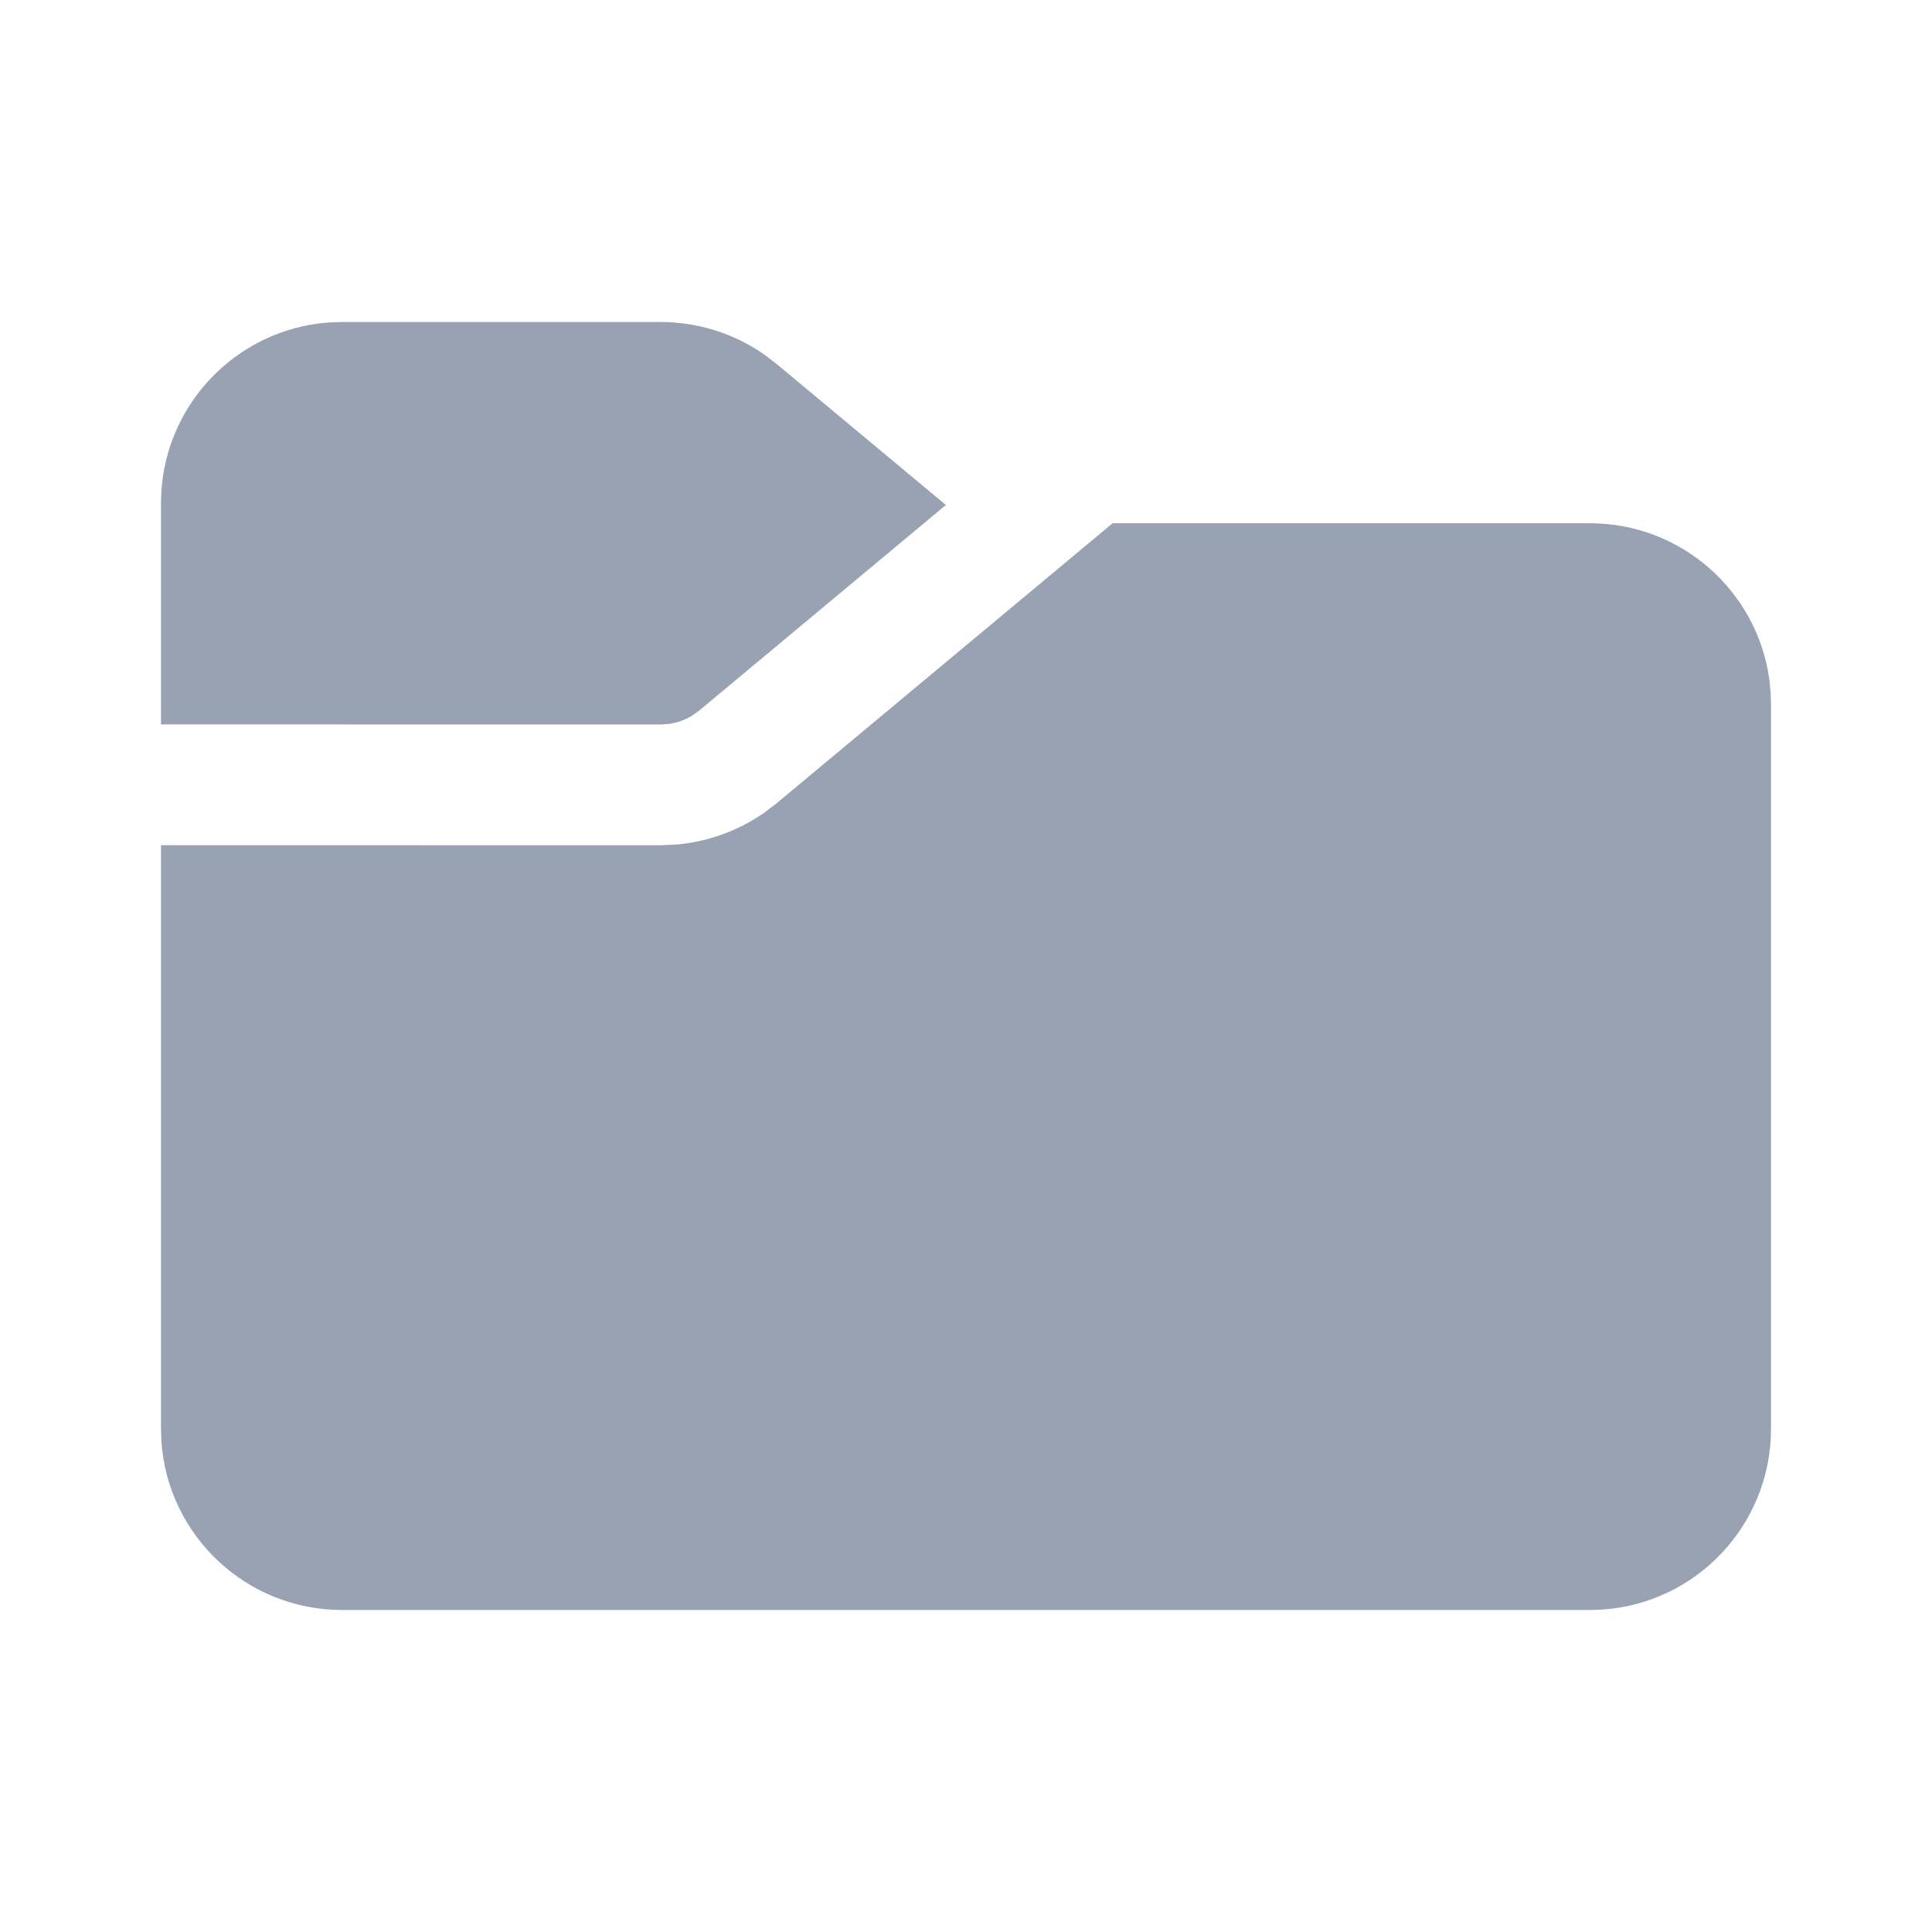
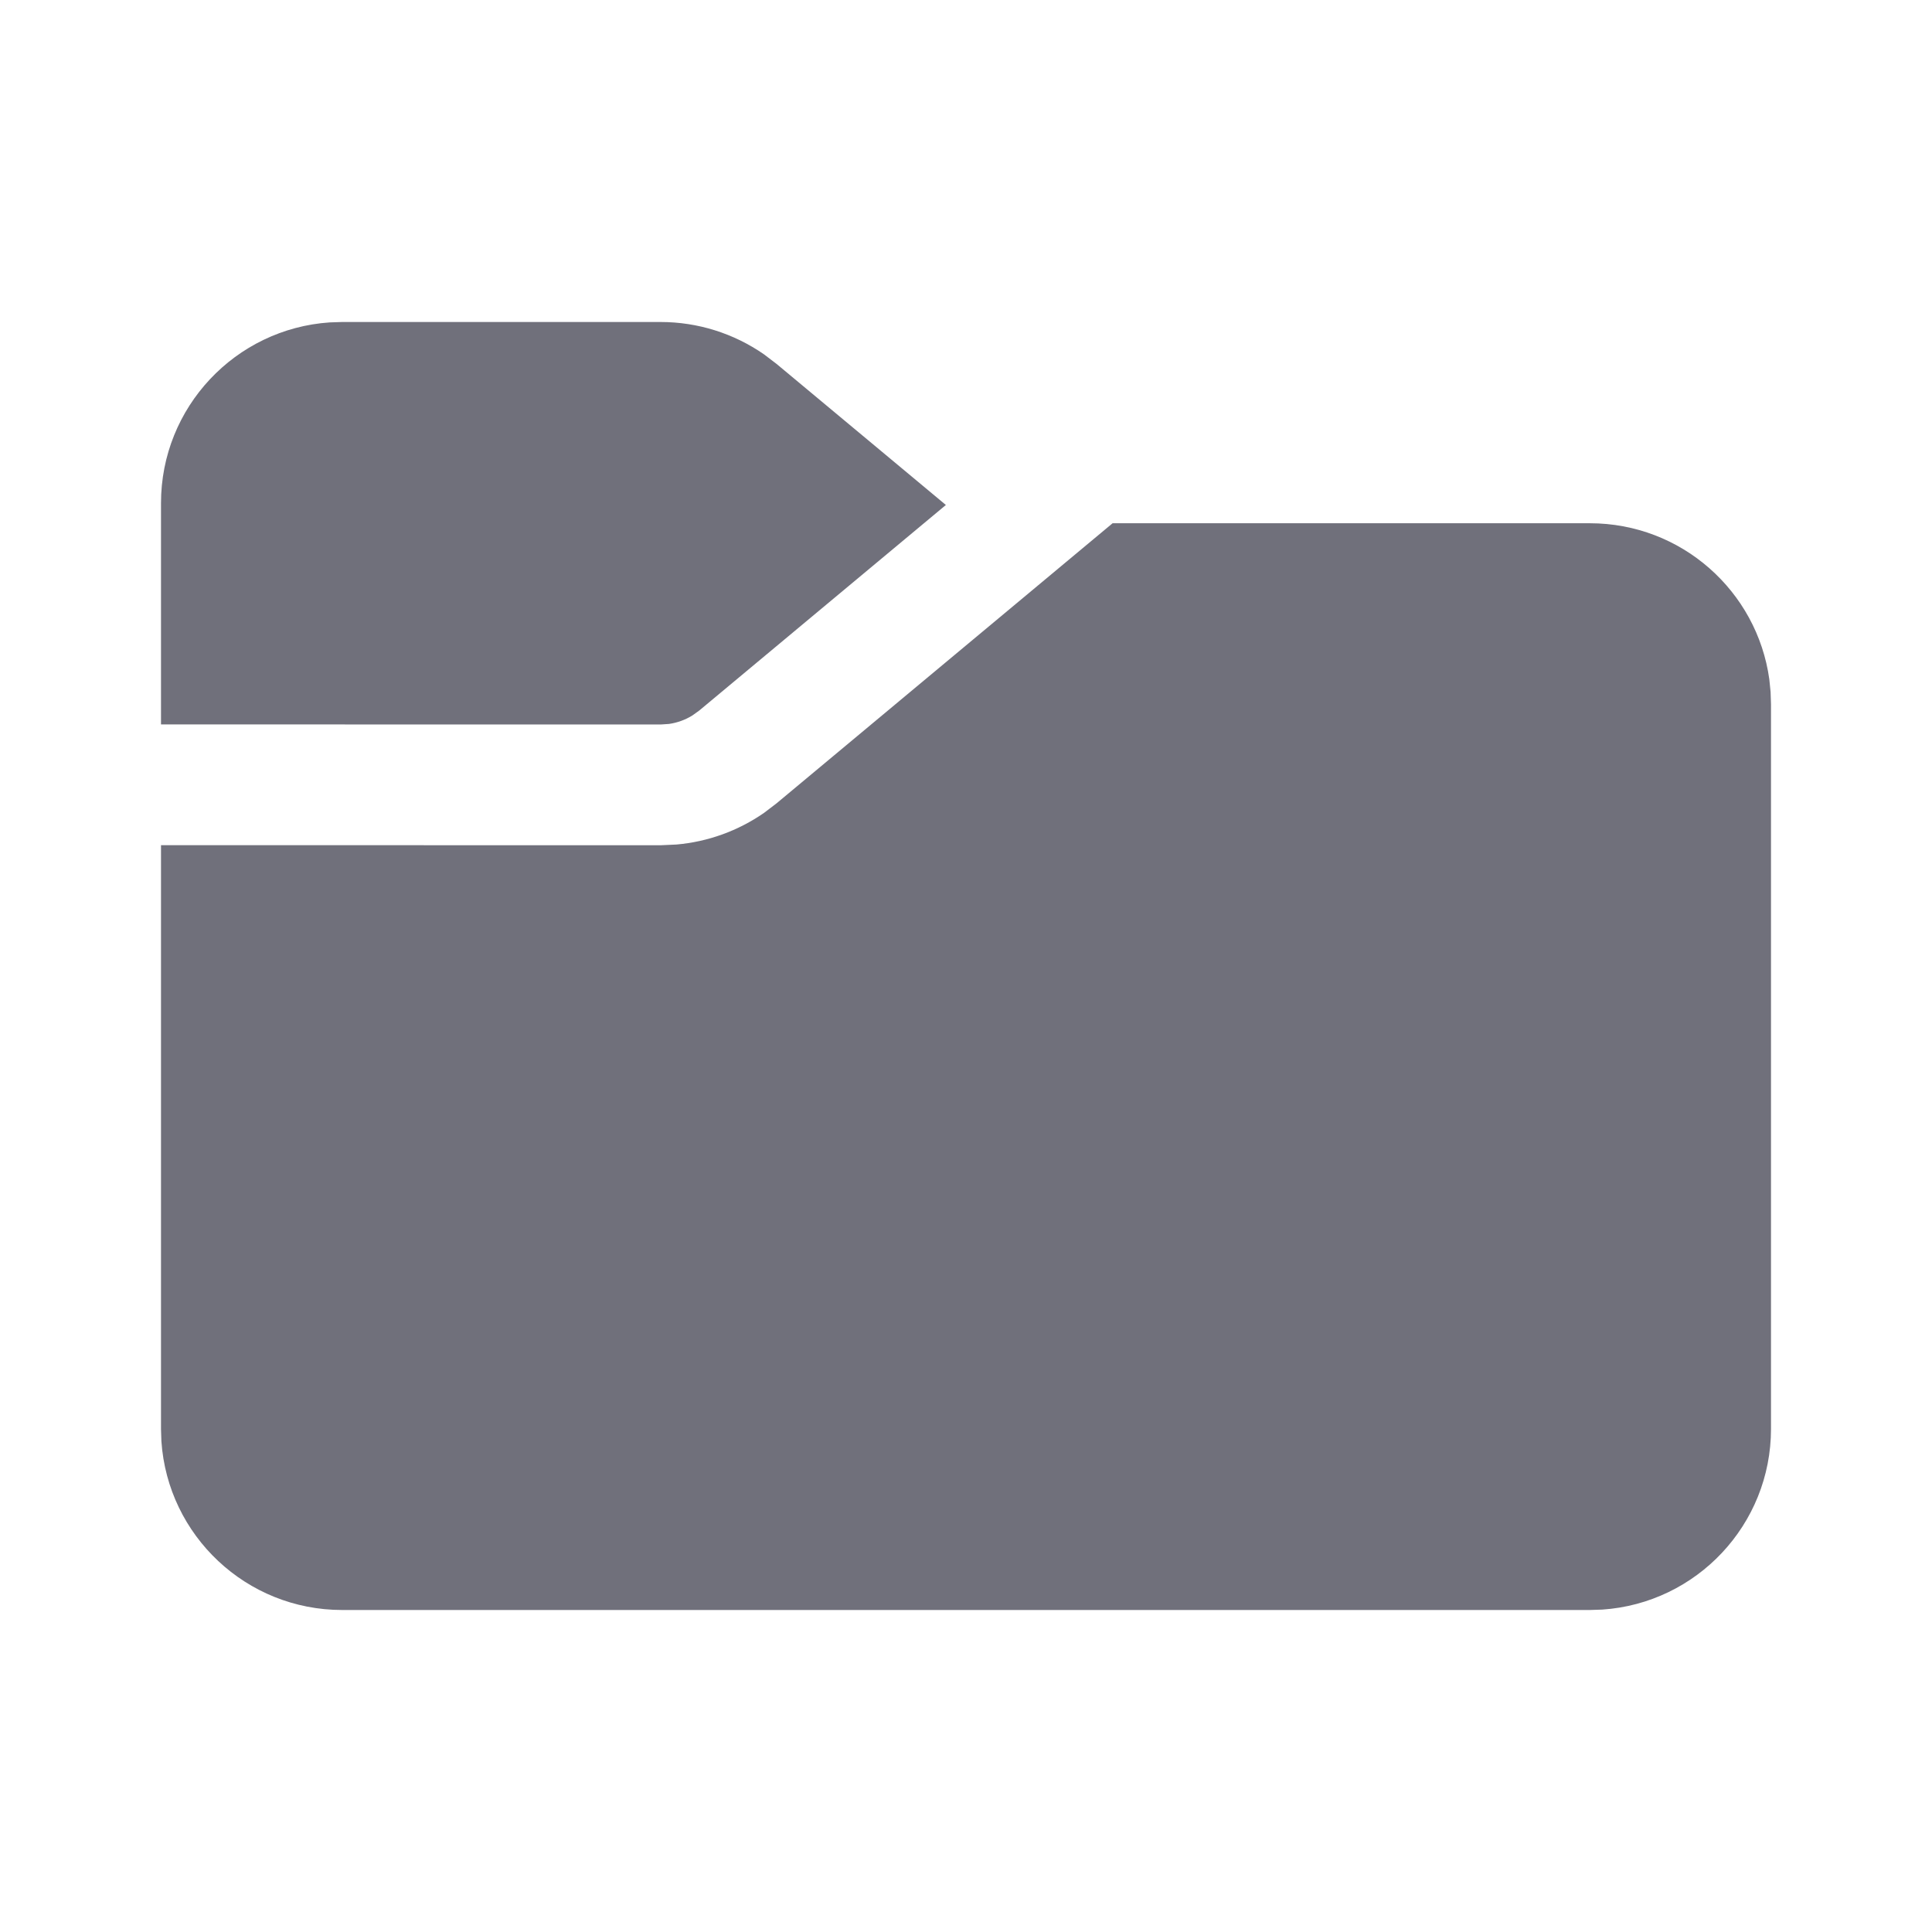
<svg xmlns="http://www.w3.org/2000/svg" width="24" height="24" viewBox="0 0 24 24" fill="none">
-   <path d="M13.821 6.5H19.75C20.887 6.5 21.827 7.343 21.979 8.438L21.995 8.596L22 8.75V17.75C22 18.941 21.075 19.916 19.904 19.995L19.75 20H4.25C3.059 20 2.084 19.075 2.005 17.904L2 17.75V10.499L8.207 10.5L8.403 10.491C8.794 10.457 9.169 10.321 9.491 10.098L9.647 9.979L13.821 6.5ZM8.207 4C8.667 4 9.115 4.141 9.491 4.402L9.647 4.521L11.75 6.273L8.687 8.826L8.602 8.887C8.514 8.942 8.415 8.978 8.311 8.993L8.207 9L2 8.999V6.25C2 5.059 2.925 4.084 4.096 4.005L4.25 4H8.207Z" fill="#98A2B3" />
+   <path d="M13.821 6.5H19.75C20.887 6.5 21.827 7.343 21.979 8.438L21.995 8.596L22 8.75V17.75C22 18.941 21.075 19.916 19.904 19.995L19.75 20H4.25C3.059 20 2.084 19.075 2.005 17.904L2 17.75V10.499L8.207 10.5L8.403 10.491C8.794 10.457 9.169 10.321 9.491 10.098L9.647 9.979L13.821 6.5ZM8.207 4C8.667 4 9.115 4.141 9.491 4.402L9.647 4.521L11.75 6.273L8.687 8.826L8.602 8.887C8.514 8.942 8.415 8.978 8.311 8.993L8.207 9L2 8.999V6.25C2 5.059 2.925 4.084 4.096 4.005L4.25 4H8.207Z" fill="#70707B" />
</svg>
